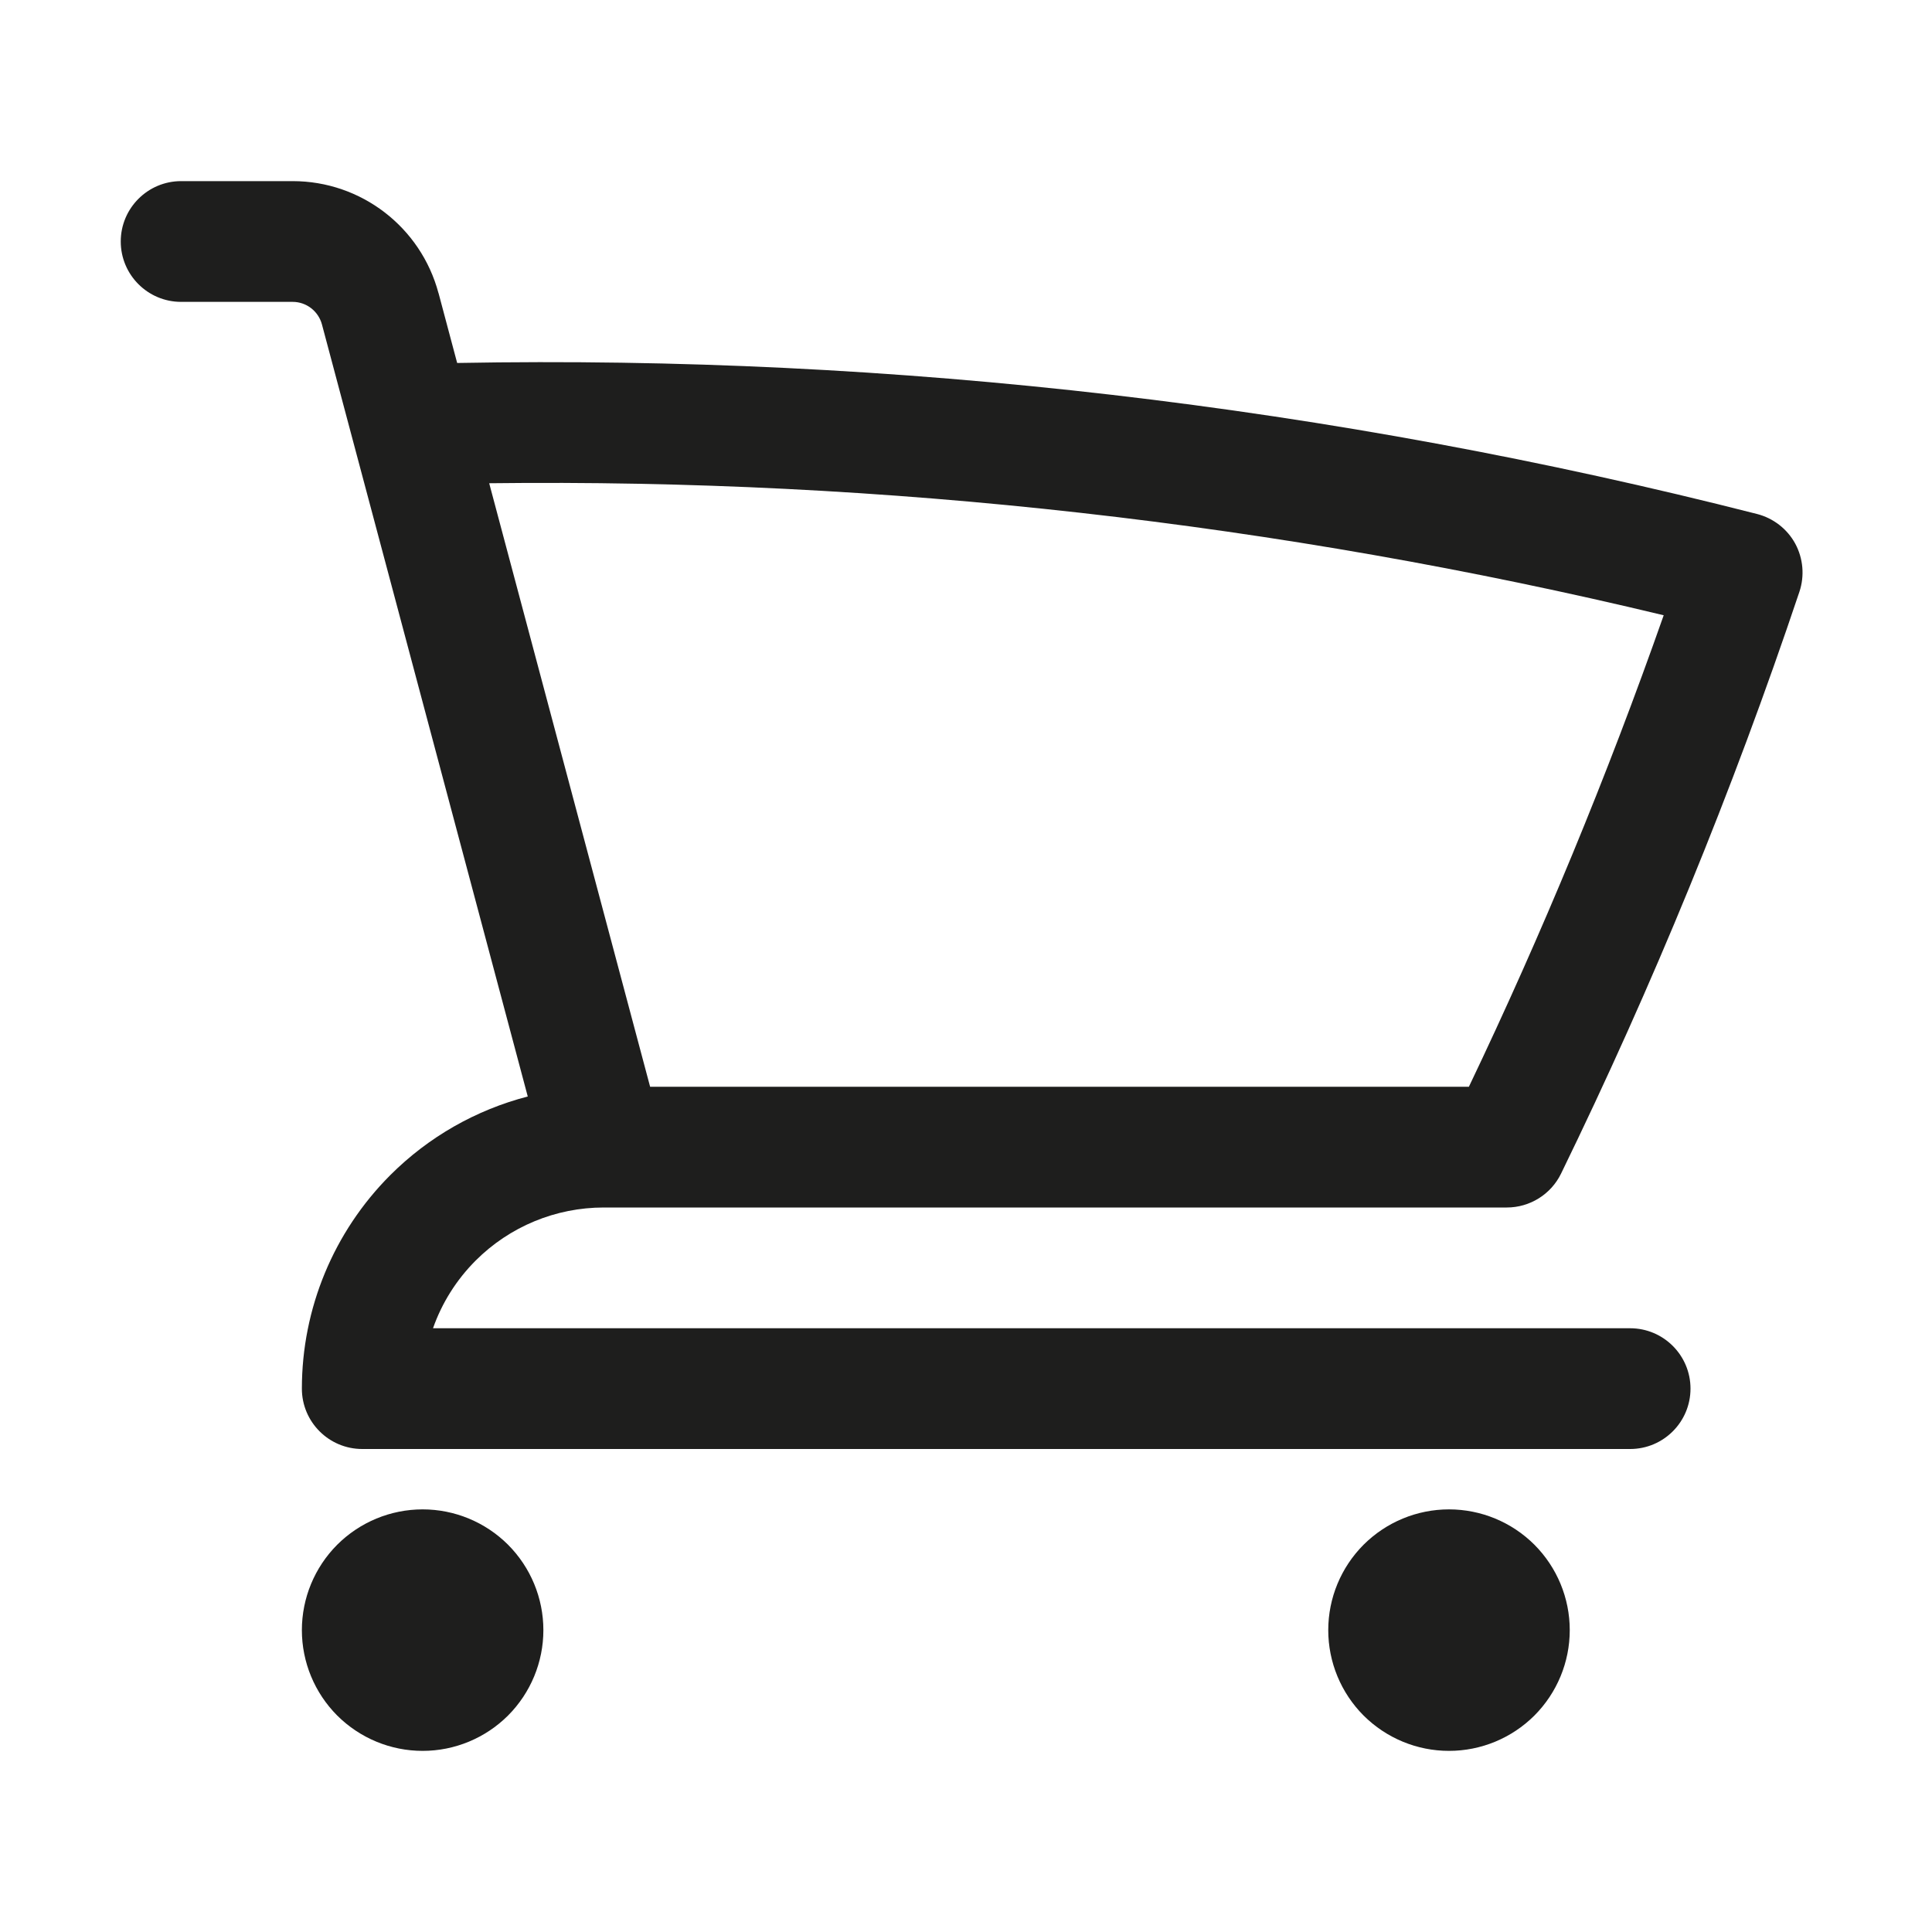
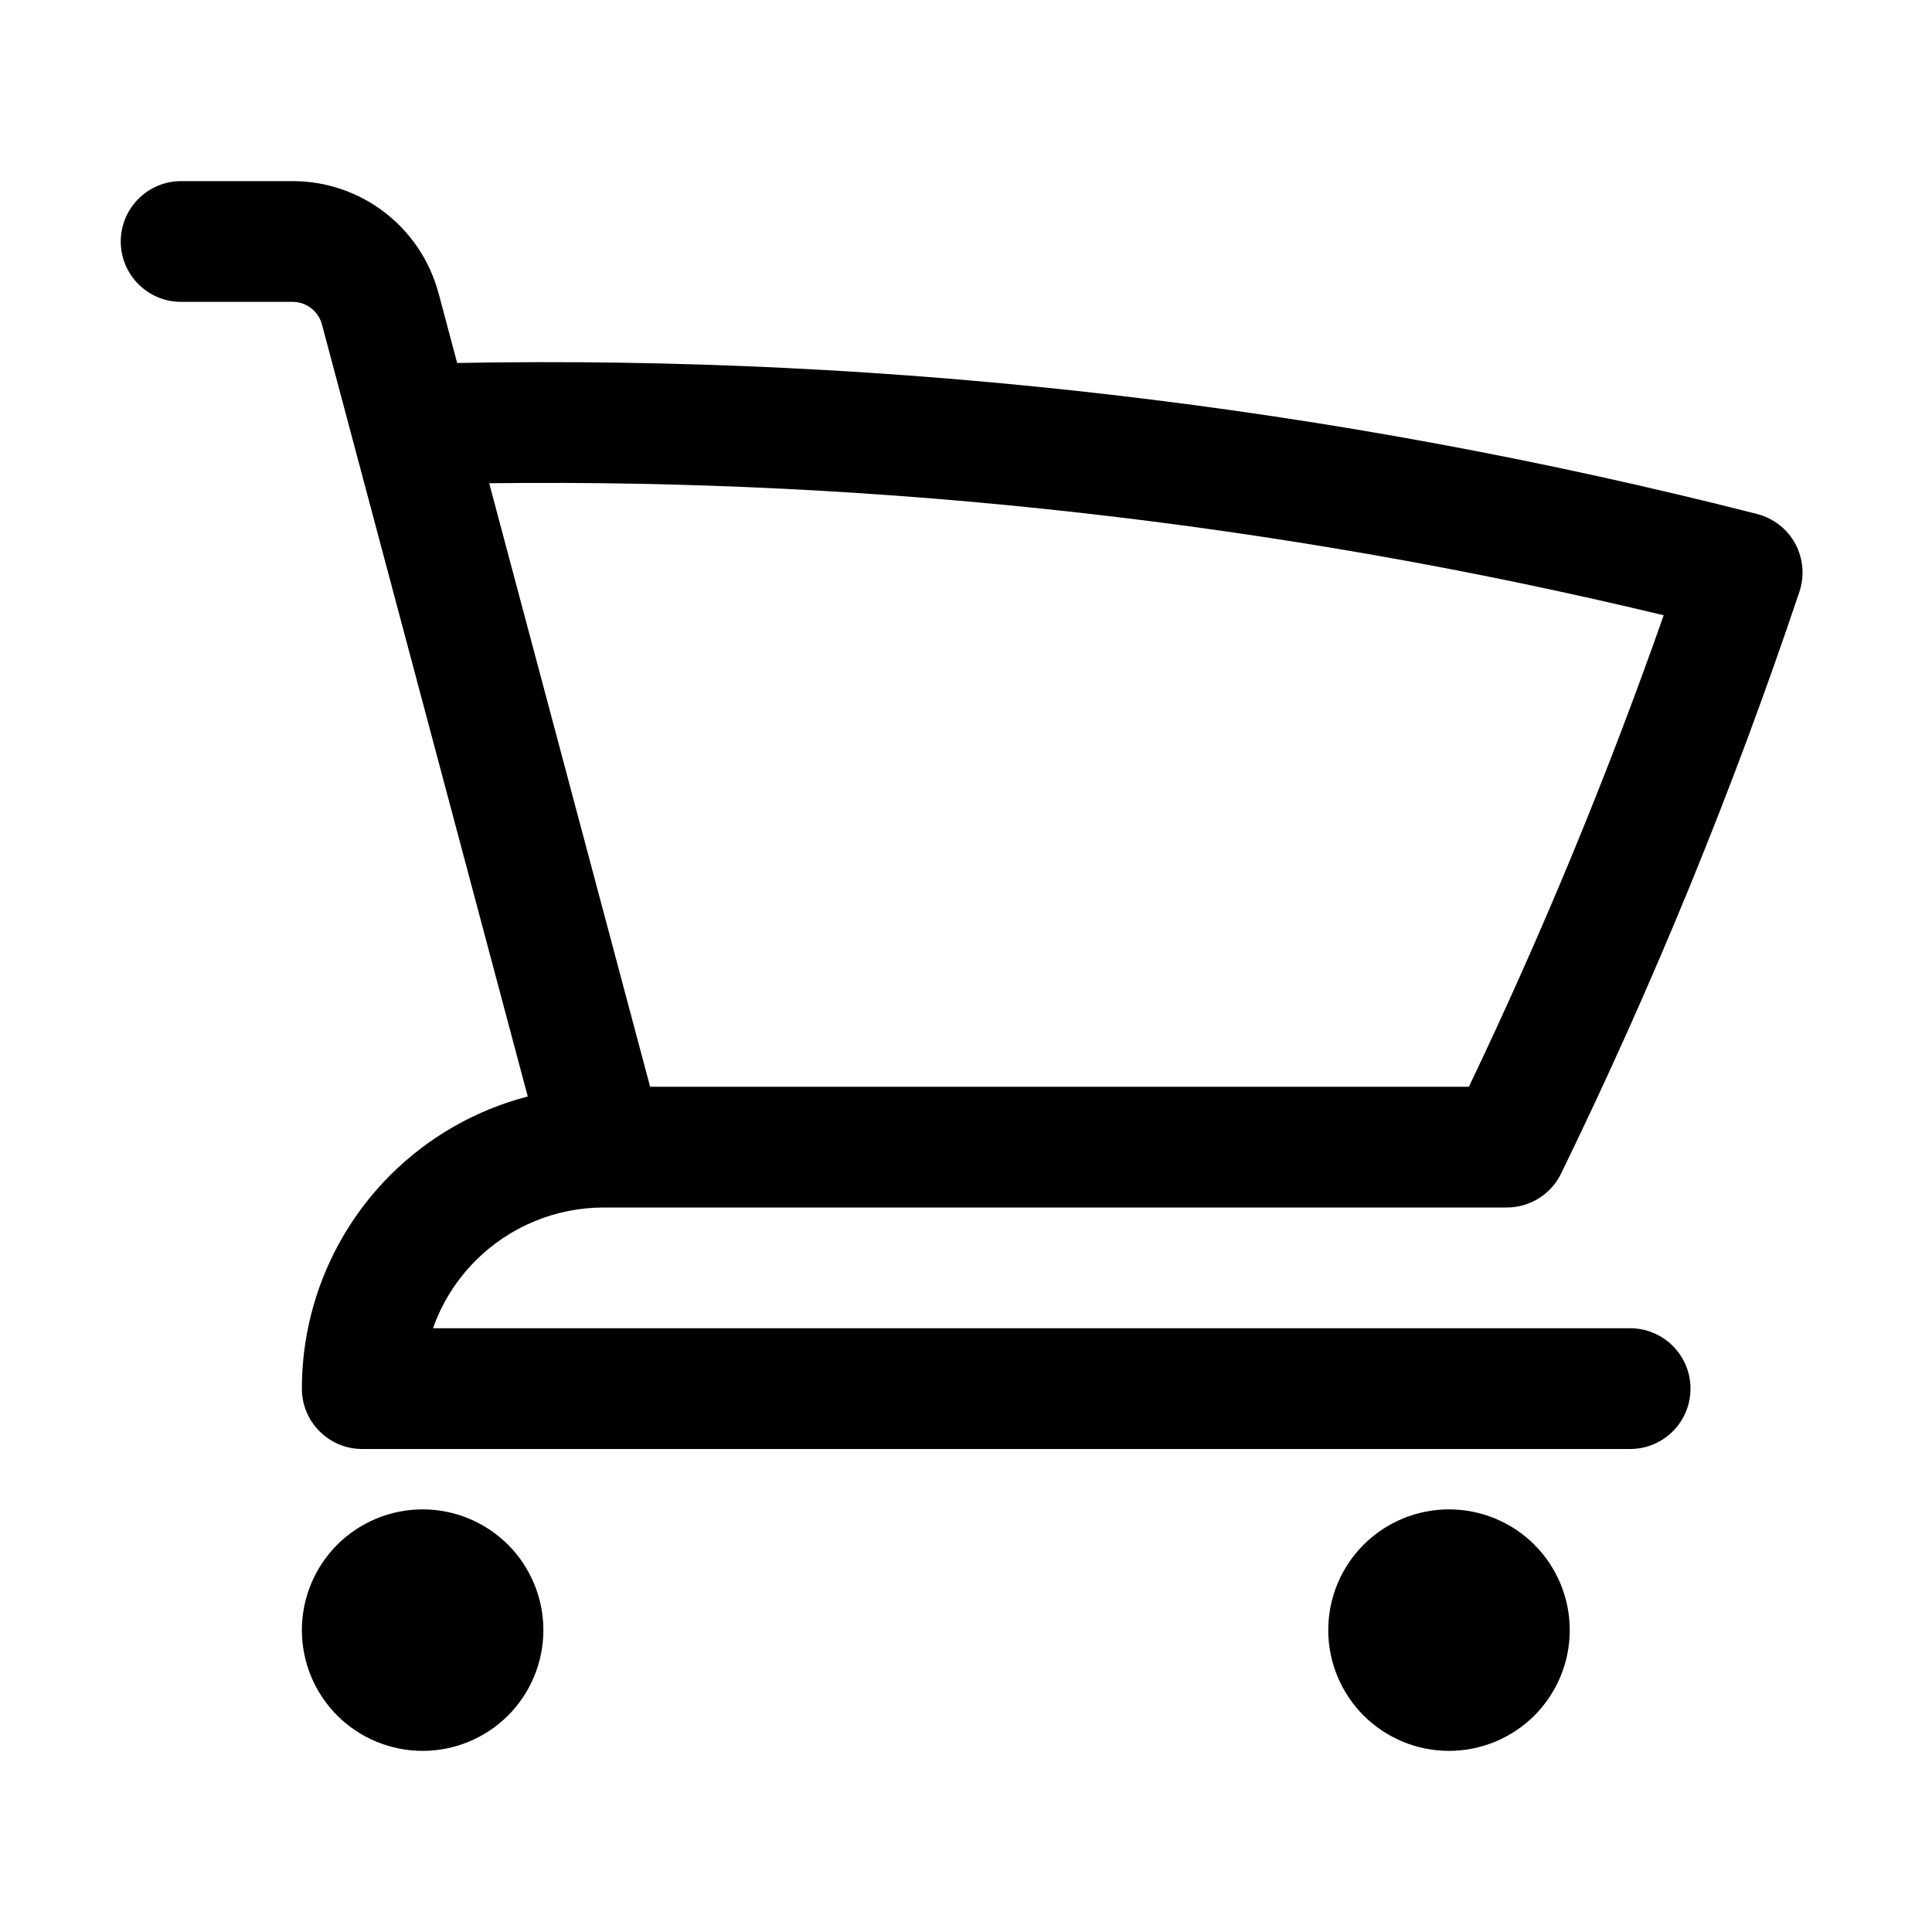
<svg xmlns="http://www.w3.org/2000/svg" width="24" height="24" viewBox="0 0 24 24" fill="none">
-   <path fill-rule="evenodd" clip-rule="evenodd" d="M1.5 3C1.5 2.586 1.836 2.25 2.25 2.25H3.636C4.487 2.25 5.228 2.822 5.447 3.641L5.448 3.642L5.679 4.509C11.12 4.409 16.552 5.04 21.827 6.385C22.029 6.437 22.201 6.57 22.301 6.753C22.4 6.937 22.419 7.153 22.353 7.351C21.519 9.836 20.527 12.25 19.392 14.579C19.267 14.836 19.005 15 18.718 15H7.5C6.903 15 6.331 15.237 5.909 15.659C5.669 15.899 5.489 16.187 5.379 16.5H20.25C20.664 16.5 21 16.836 21 17.25C21 17.664 20.664 18 20.25 18H4.5C4.086 18 3.75 17.664 3.75 17.25C3.75 16.255 4.145 15.302 4.848 14.598C5.324 14.122 5.915 13.787 6.556 13.621L3.999 4.029C3.999 4.029 3.999 4.029 3.999 4.029C3.954 3.864 3.805 3.75 3.636 3.75H2.25C1.836 3.75 1.5 3.414 1.5 3ZM8.076 13.5H18.247C19.154 11.602 19.963 9.647 20.667 7.643C15.89 6.495 10.989 5.944 6.077 6.003L8.076 13.5ZM4.189 19.189C4.471 18.908 4.852 18.75 5.25 18.75C5.648 18.75 6.029 18.908 6.311 19.189C6.592 19.471 6.75 19.852 6.75 20.25C6.75 20.648 6.592 21.029 6.311 21.311C6.029 21.592 5.648 21.75 5.25 21.75C4.852 21.75 4.471 21.592 4.189 21.311C3.908 21.029 3.75 20.648 3.75 20.25C3.75 19.852 3.908 19.471 4.189 19.189ZM16.939 19.189C17.221 18.908 17.602 18.75 18 18.75C18.398 18.75 18.779 18.908 19.061 19.189C19.342 19.471 19.5 19.852 19.5 20.25C19.5 20.648 19.342 21.029 19.061 21.311C18.779 21.592 18.398 21.75 18 21.75C17.602 21.75 17.221 21.592 16.939 21.311C16.658 21.029 16.5 20.648 16.5 20.25C16.5 19.852 16.658 19.471 16.939 19.189Z" fill="#1E1E1D" />
+   <path fill-rule="evenodd" clip-rule="evenodd" d="M1.5 3C1.5 2.586 1.836 2.25 2.25 2.25H3.636C4.487 2.25 5.228 2.822 5.447 3.641L5.448 3.642L5.679 4.509C11.12 4.409 16.552 5.04 21.827 6.385C22.029 6.437 22.201 6.57 22.301 6.753C22.4 6.937 22.419 7.153 22.353 7.351C21.519 9.836 20.527 12.25 19.392 14.579C19.267 14.836 19.005 15 18.718 15H7.5C6.903 15 6.331 15.237 5.909 15.659C5.669 15.899 5.489 16.187 5.379 16.5H20.25C20.664 16.5 21 16.836 21 17.25C21 17.664 20.664 18 20.25 18H4.5C4.086 18 3.75 17.664 3.75 17.25C3.75 16.255 4.145 15.302 4.848 14.598C5.324 14.122 5.915 13.787 6.556 13.621L3.999 4.029C3.999 4.029 3.999 4.029 3.999 4.029C3.954 3.864 3.805 3.75 3.636 3.75H2.25C1.836 3.75 1.5 3.414 1.5 3ZM8.076 13.5H18.247C19.154 11.602 19.963 9.647 20.667 7.643C15.89 6.495 10.989 5.944 6.077 6.003L8.076 13.5ZM4.189 19.189C4.471 18.908 4.852 18.75 5.25 18.75C5.648 18.75 6.029 18.908 6.311 19.189C6.592 19.471 6.75 19.852 6.75 20.25C6.75 20.648 6.592 21.029 6.311 21.311C6.029 21.592 5.648 21.75 5.25 21.75C4.852 21.75 4.471 21.592 4.189 21.311C3.908 21.029 3.75 20.648 3.75 20.25C3.75 19.852 3.908 19.471 4.189 19.189ZM16.939 19.189C17.221 18.908 17.602 18.75 18 18.75C18.398 18.75 18.779 18.908 19.061 19.189C19.342 19.471 19.5 19.852 19.5 20.25C19.5 20.648 19.342 21.029 19.061 21.311C18.779 21.592 18.398 21.75 18 21.75C17.602 21.75 17.221 21.592 16.939 21.311C16.658 21.029 16.5 20.648 16.5 20.25C16.5 19.852 16.658 19.471 16.939 19.189Z" fill="currentColor" />
</svg>
